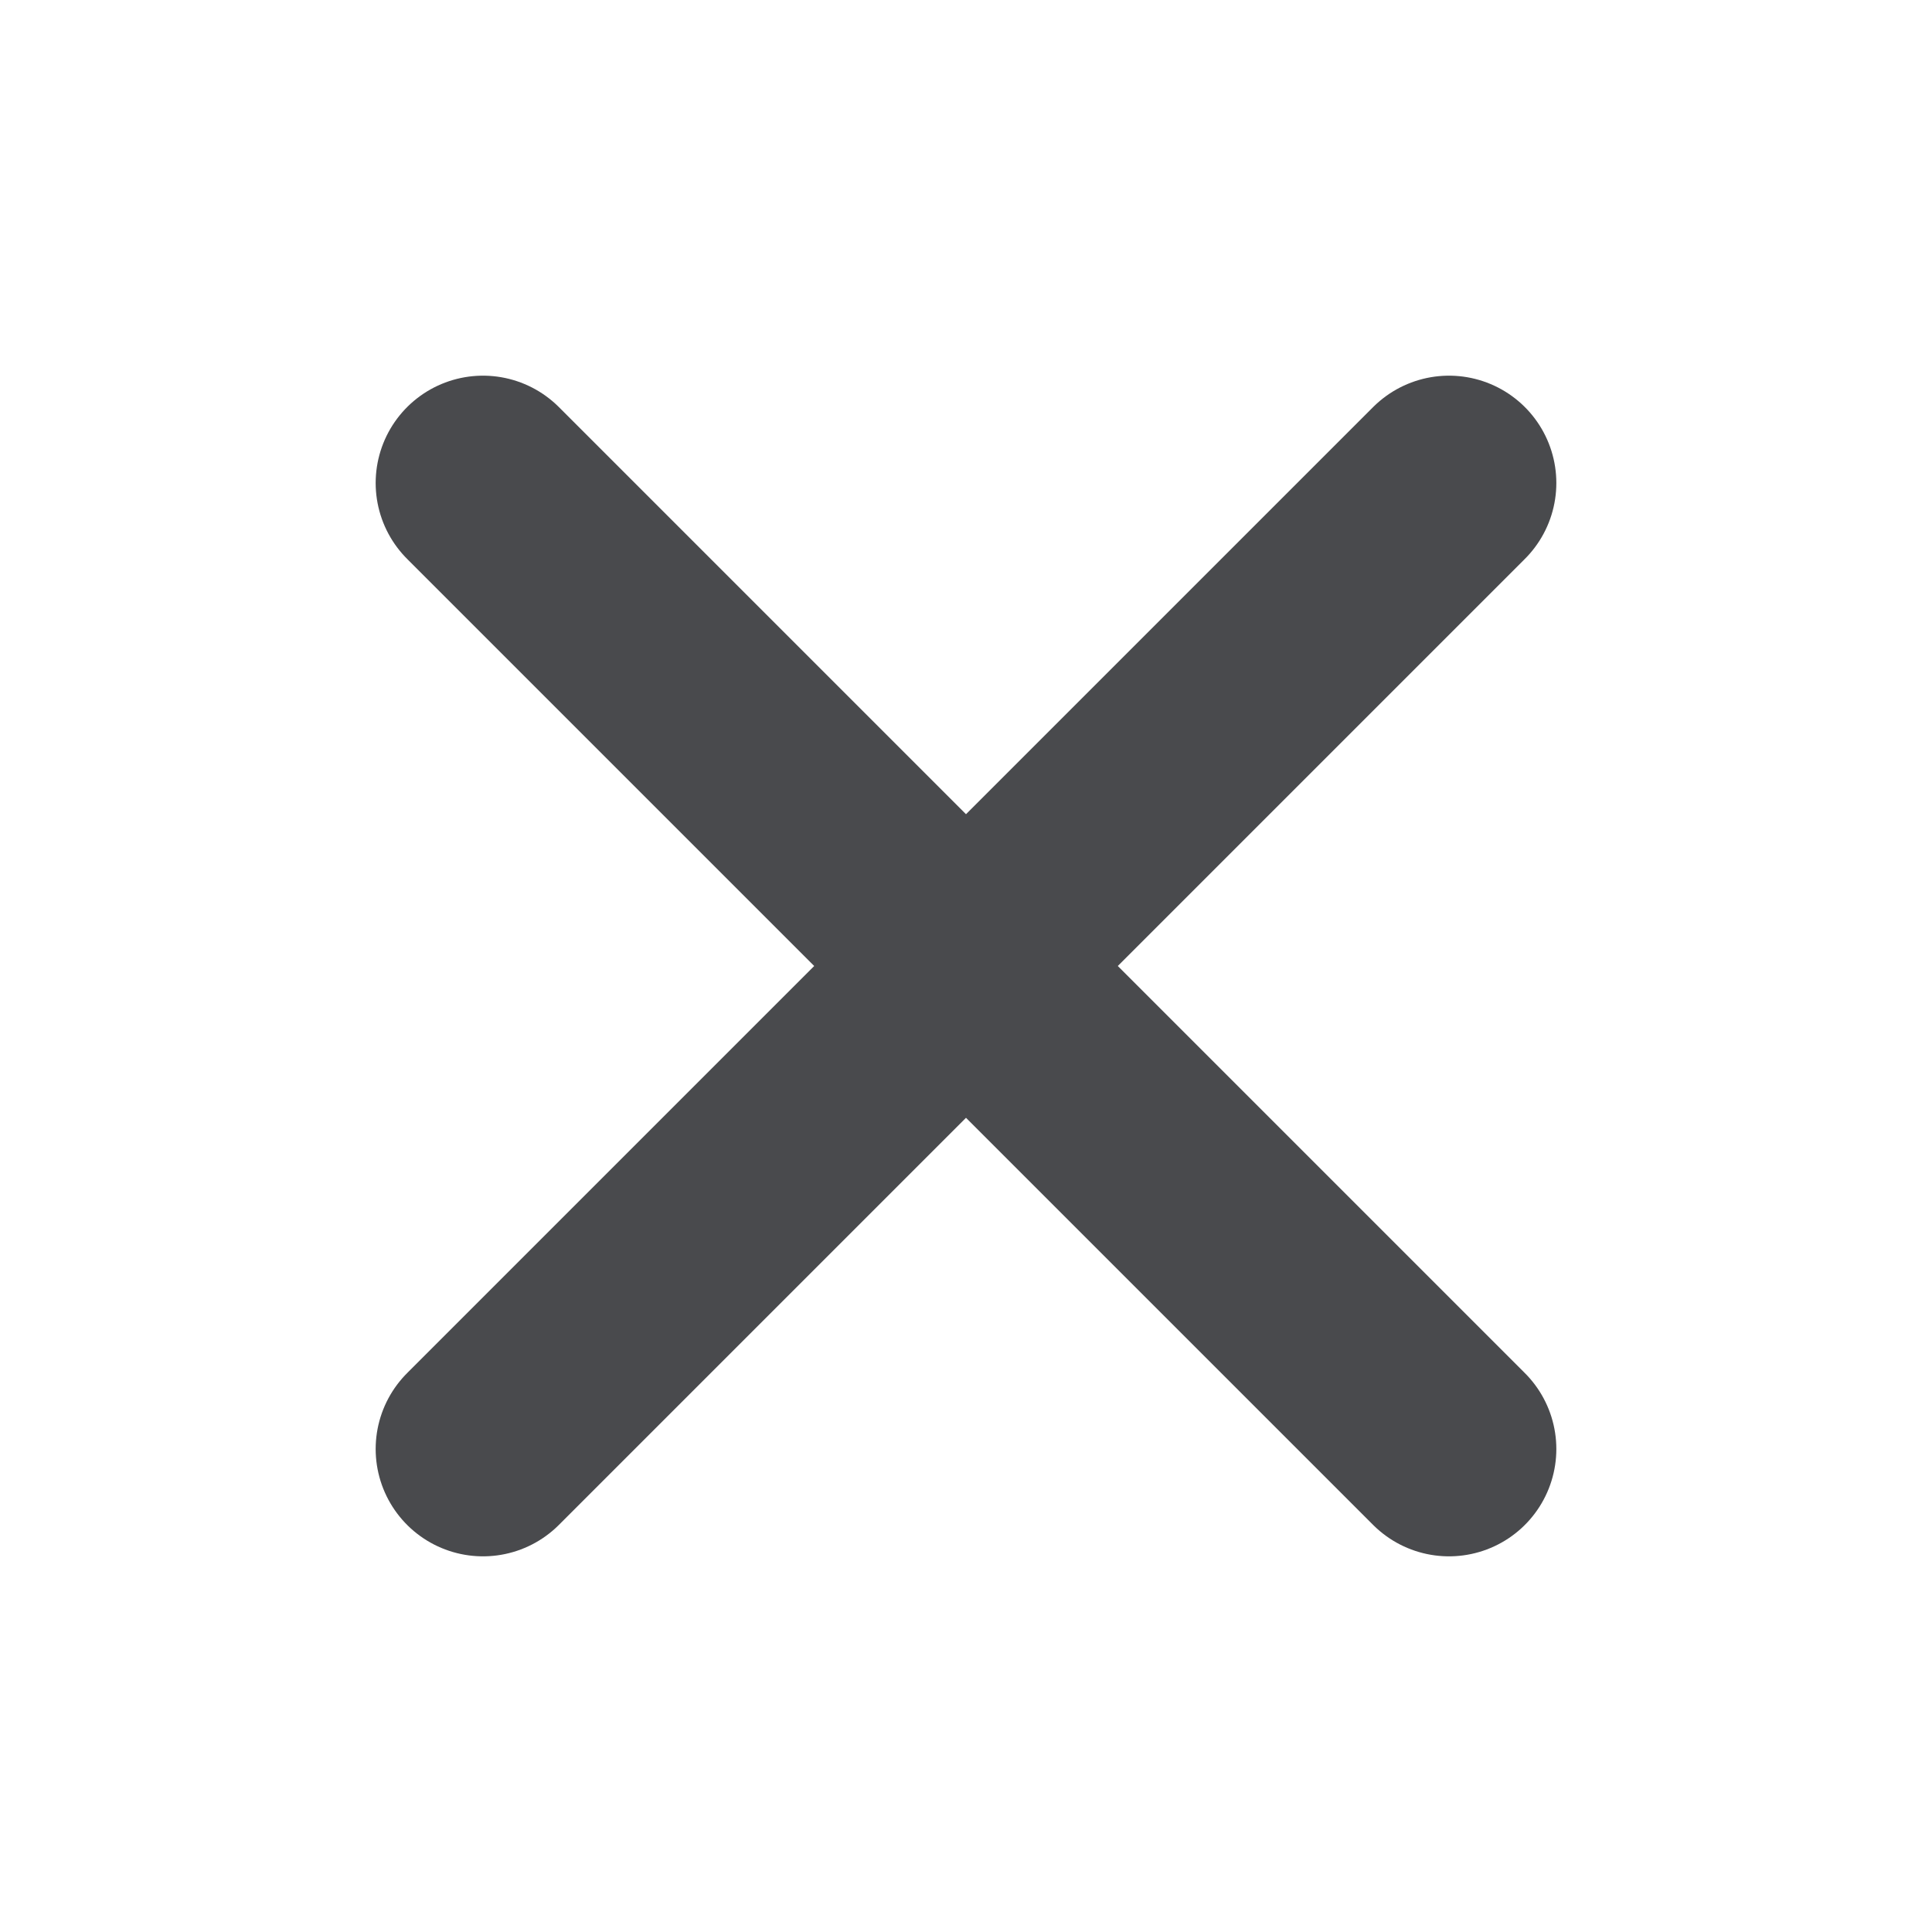
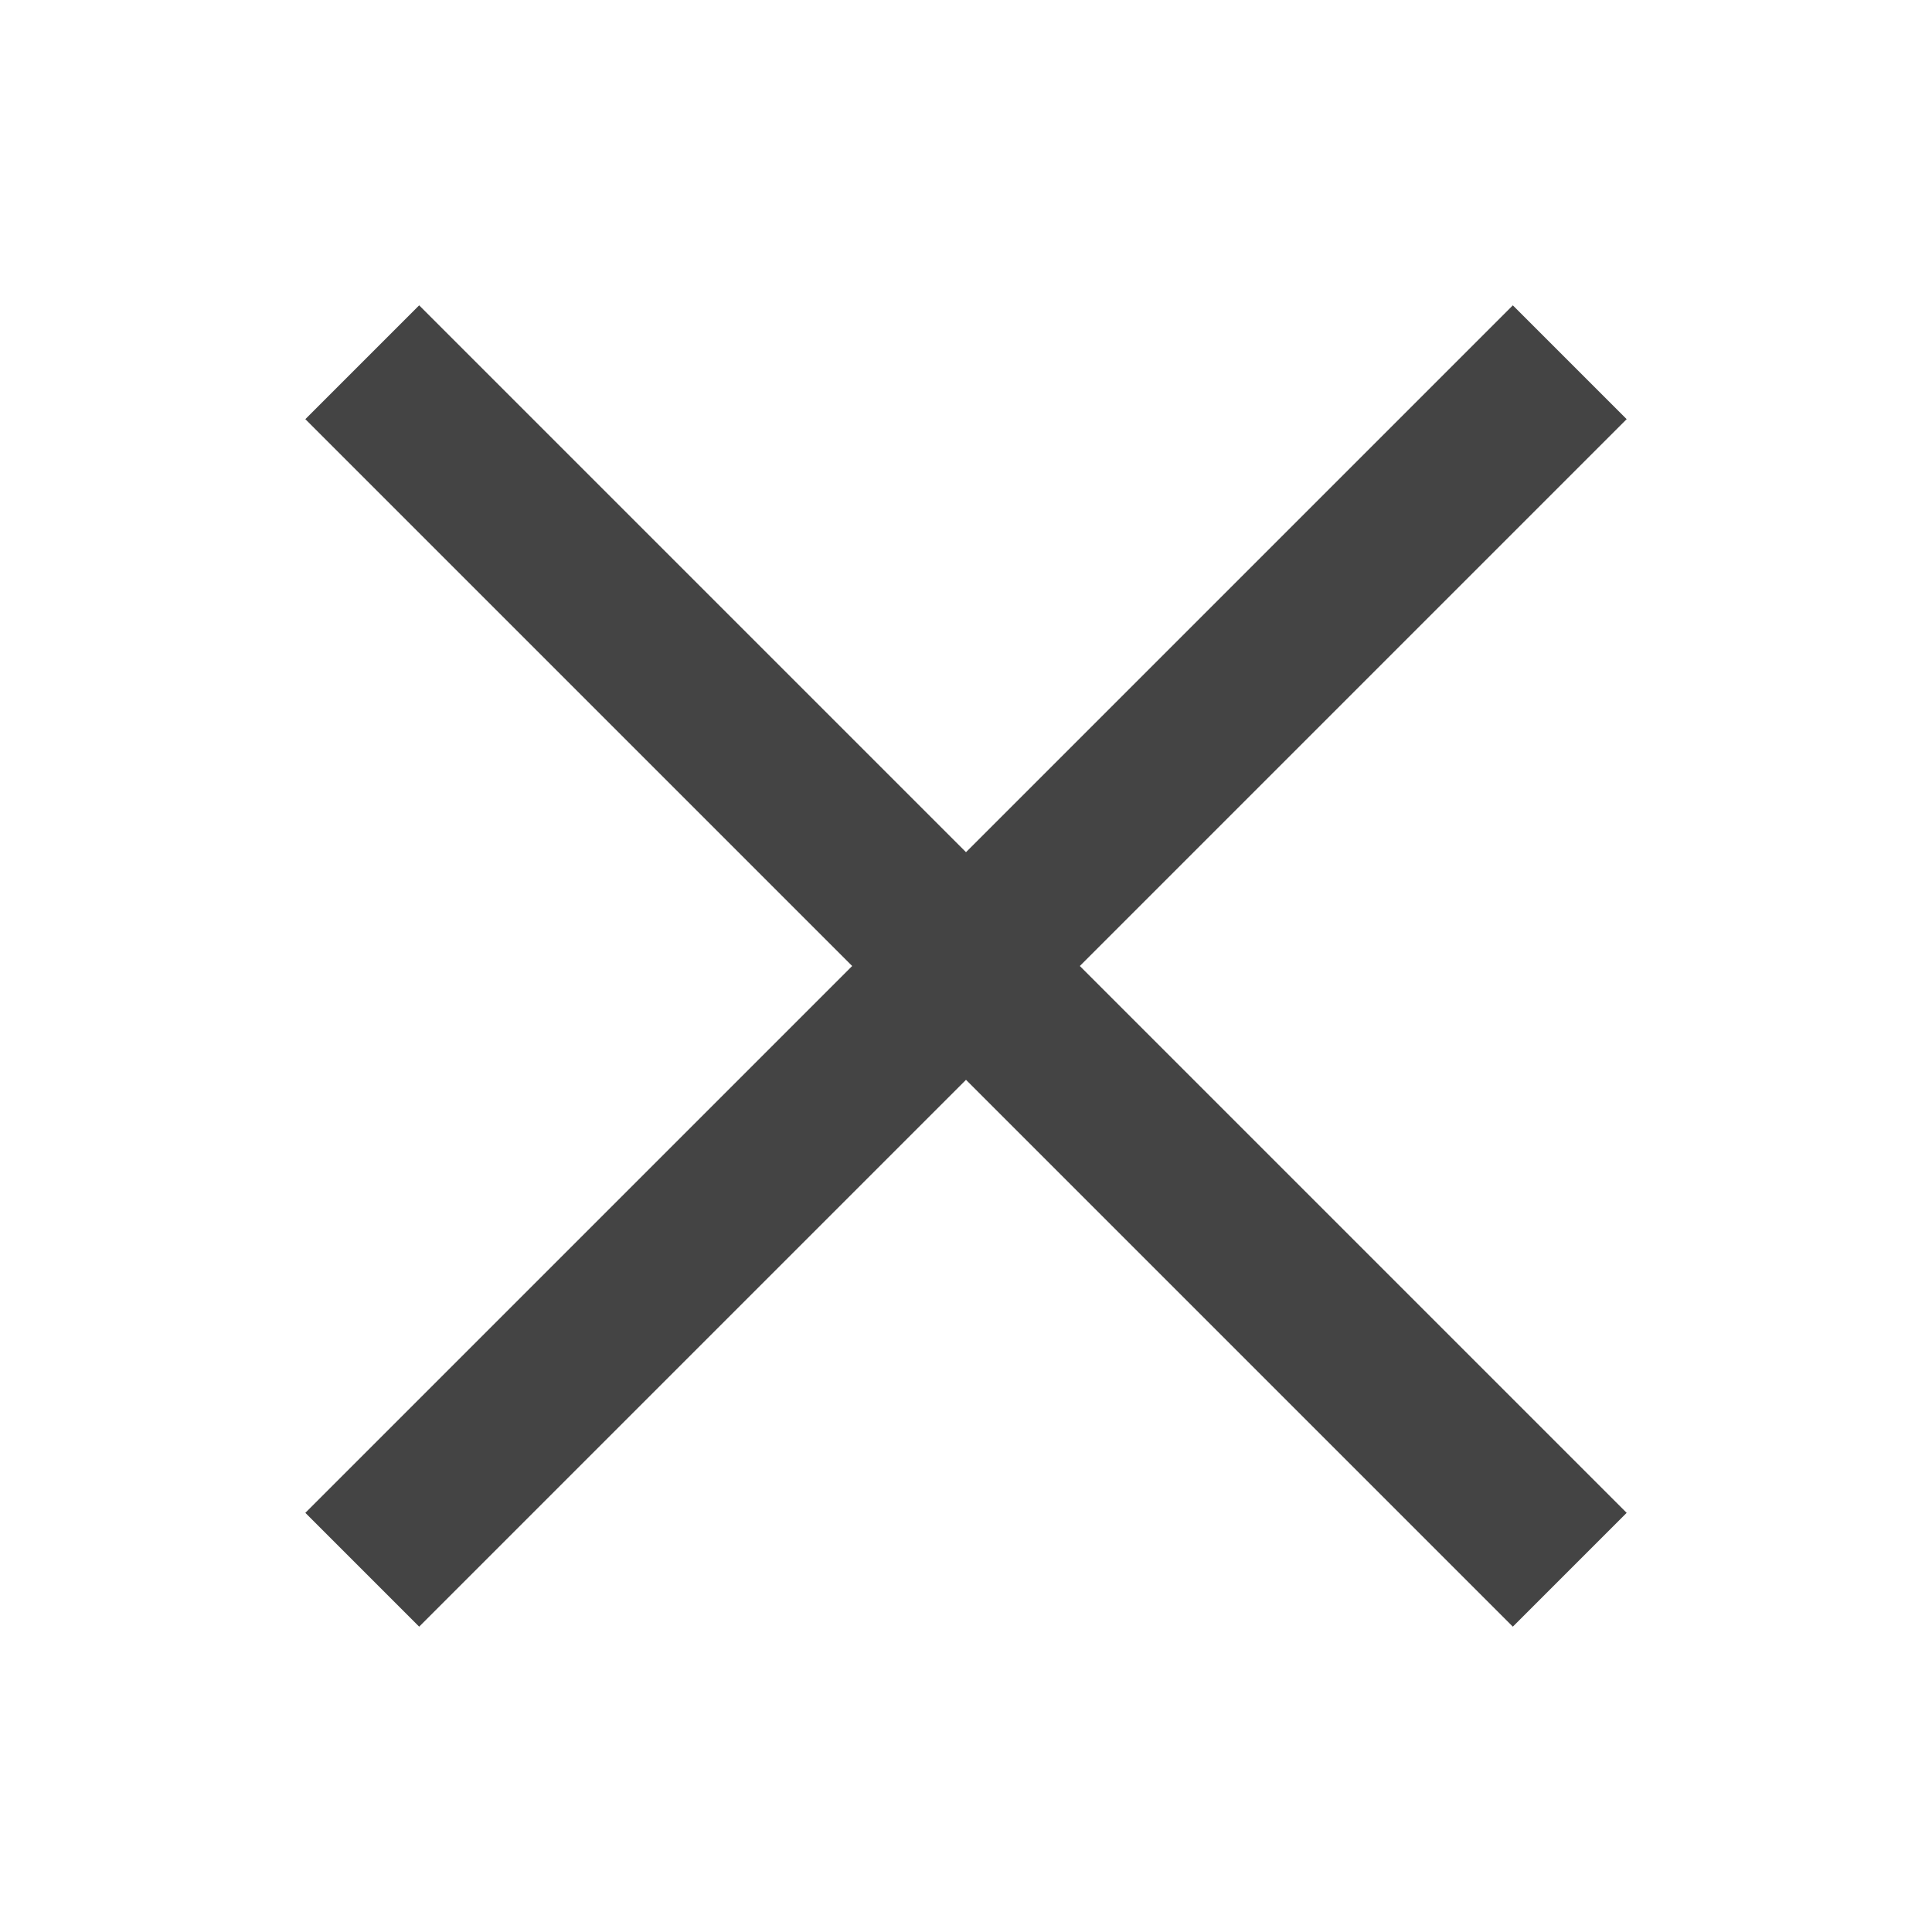
- <svg xmlns="http://www.w3.org/2000/svg" width="18" height="18" viewBox="0 0 18 18">
-   <g stroke="#494A4D" stroke-width="2" fill="none" fill-rule="evenodd" stroke-linecap="round">
-     <path d="m13.5 4.5-9 9M4.5 4.5l9 9" />
-   </g>
+ <svg xmlns="http://www.w3.org/2000/svg" width="24" height="24" viewBox="0 0 24 24" fill="none">
+   <path fill-rule="evenodd" clip-rule="evenodd" d="M12 10.586L5.207 3.793L3.793 5.207L10.586 12L3.793 18.793L5.207 20.207L12 13.414L18.793 20.207L20.207 18.793L13.414 12L20.207 5.207L18.793 3.793L12 10.586Z" fill="#444444" />
</svg>
